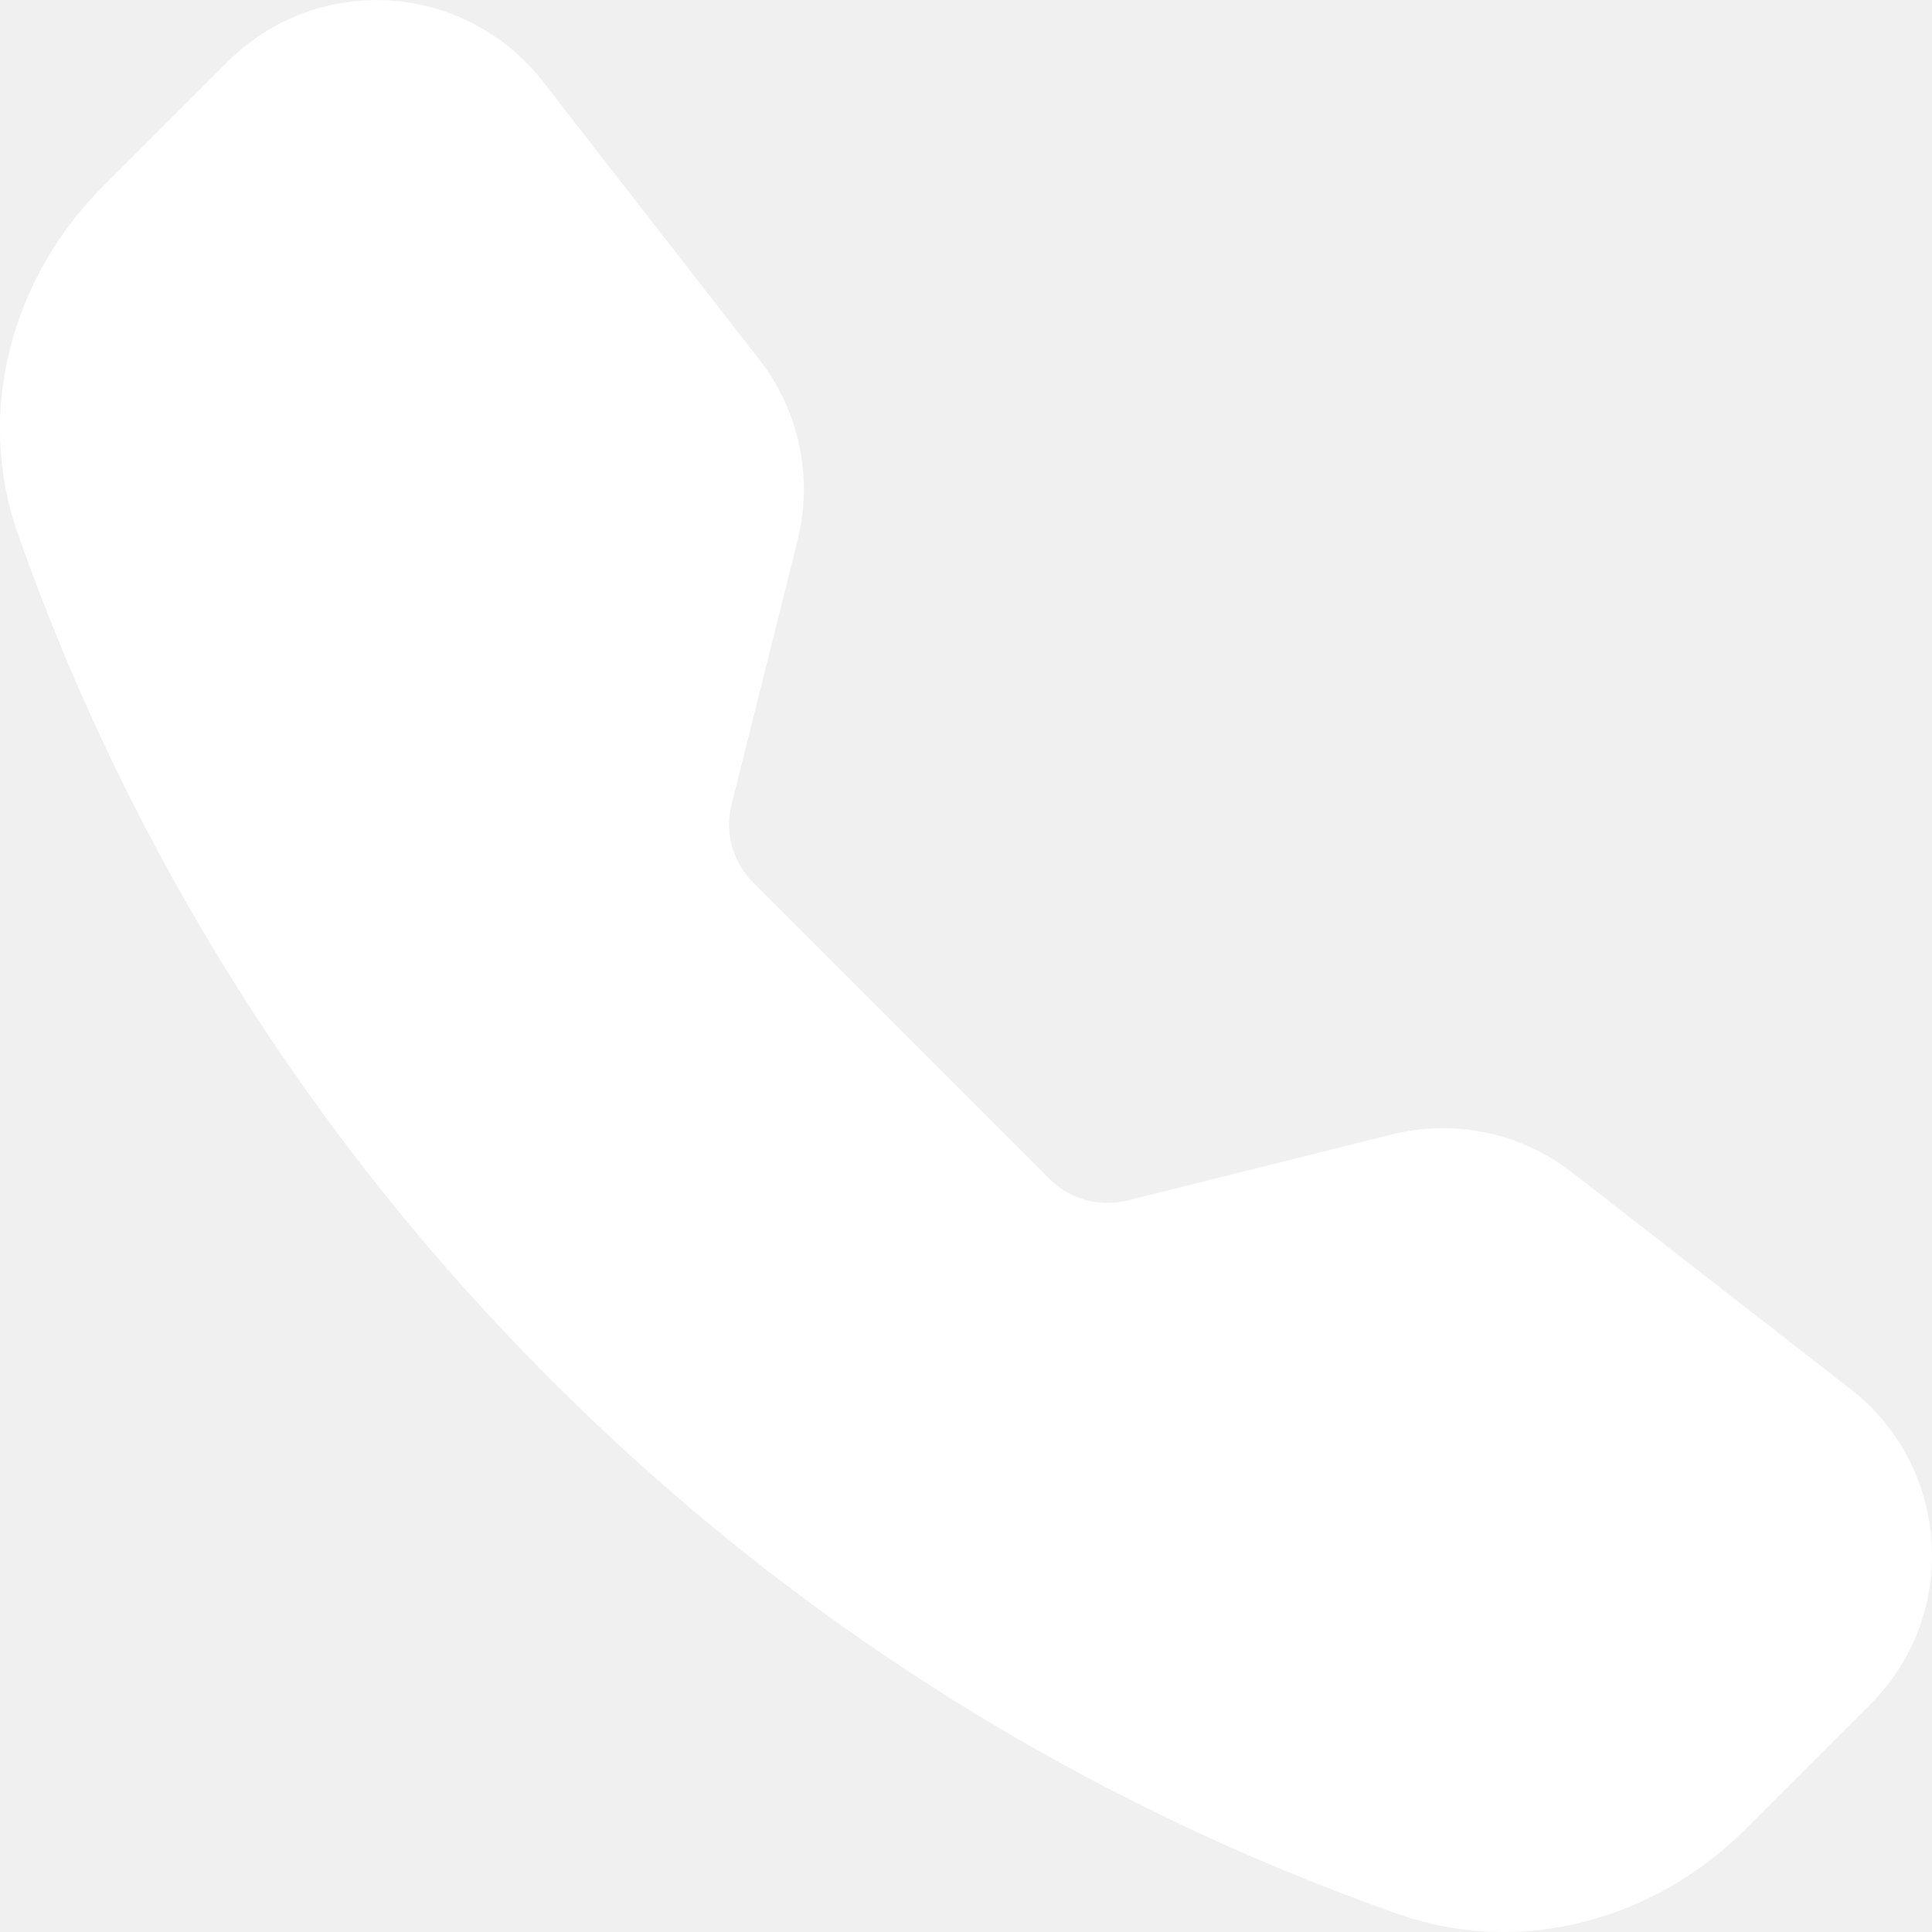
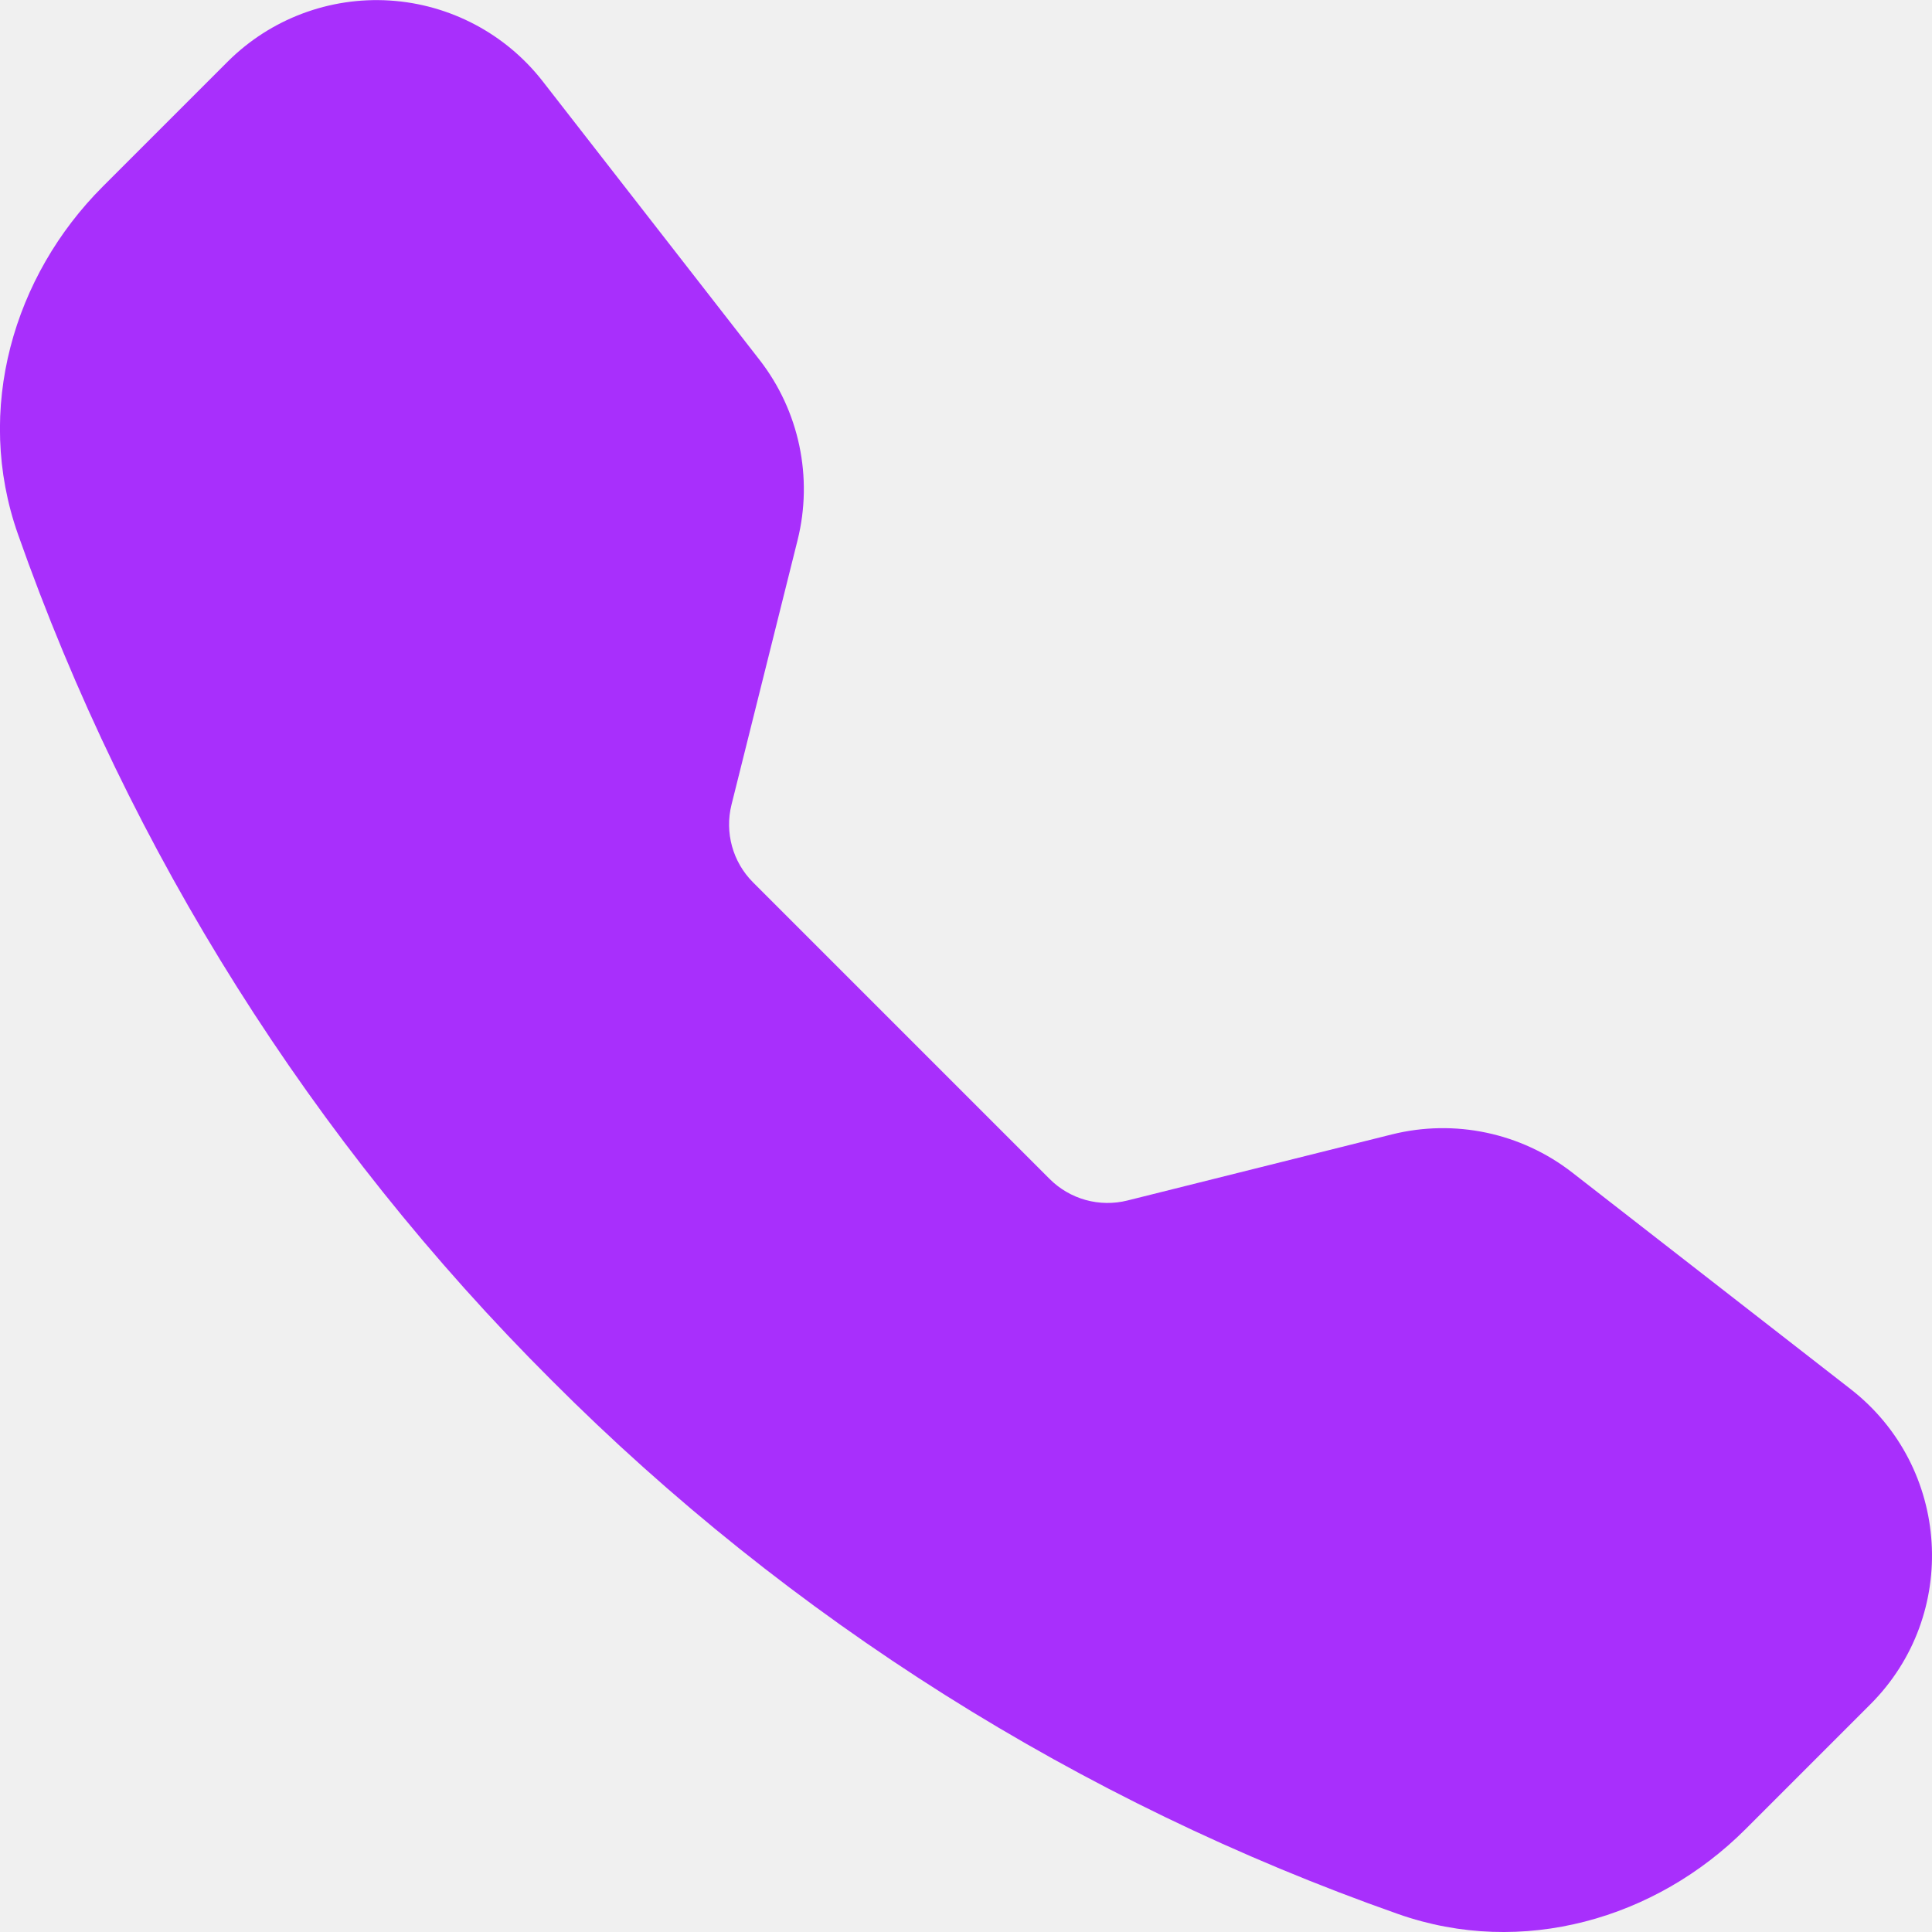
- <svg xmlns="http://www.w3.org/2000/svg" width="24" height="24" viewBox="0 0 16 16" fill="#fff" class="bi bi-telephone-fill">
+ <svg xmlns="http://www.w3.org/2000/svg" width="24" height="24" viewBox="0 0 16 16" fill="#A82FFC" class="bi bi-telephone-fill">
  <path fill-rule="evenodd" d="M1.885.511a1.745 1.745 0 0 1 2.61.163L6.29 2.98c.329.423.445.974.315 1.494l-.547 2.19a.678.678 0 0 0 .178.643l2.457 2.457a.678.678 0 0 0 .644.178l2.189-.547a1.745 1.745 0 0 1 1.494.315l2.306 1.794c.829.645.905 1.87.163 2.611l-1.034 1.034c-.74.74-1.846 1.065-2.877.702a18.634 18.634 0 0 1-7.01-4.42 18.634 18.634 0 0 1-4.42-7.009c-.362-1.03-.037-2.137.703-2.877L1.885.511z" />
</svg>
